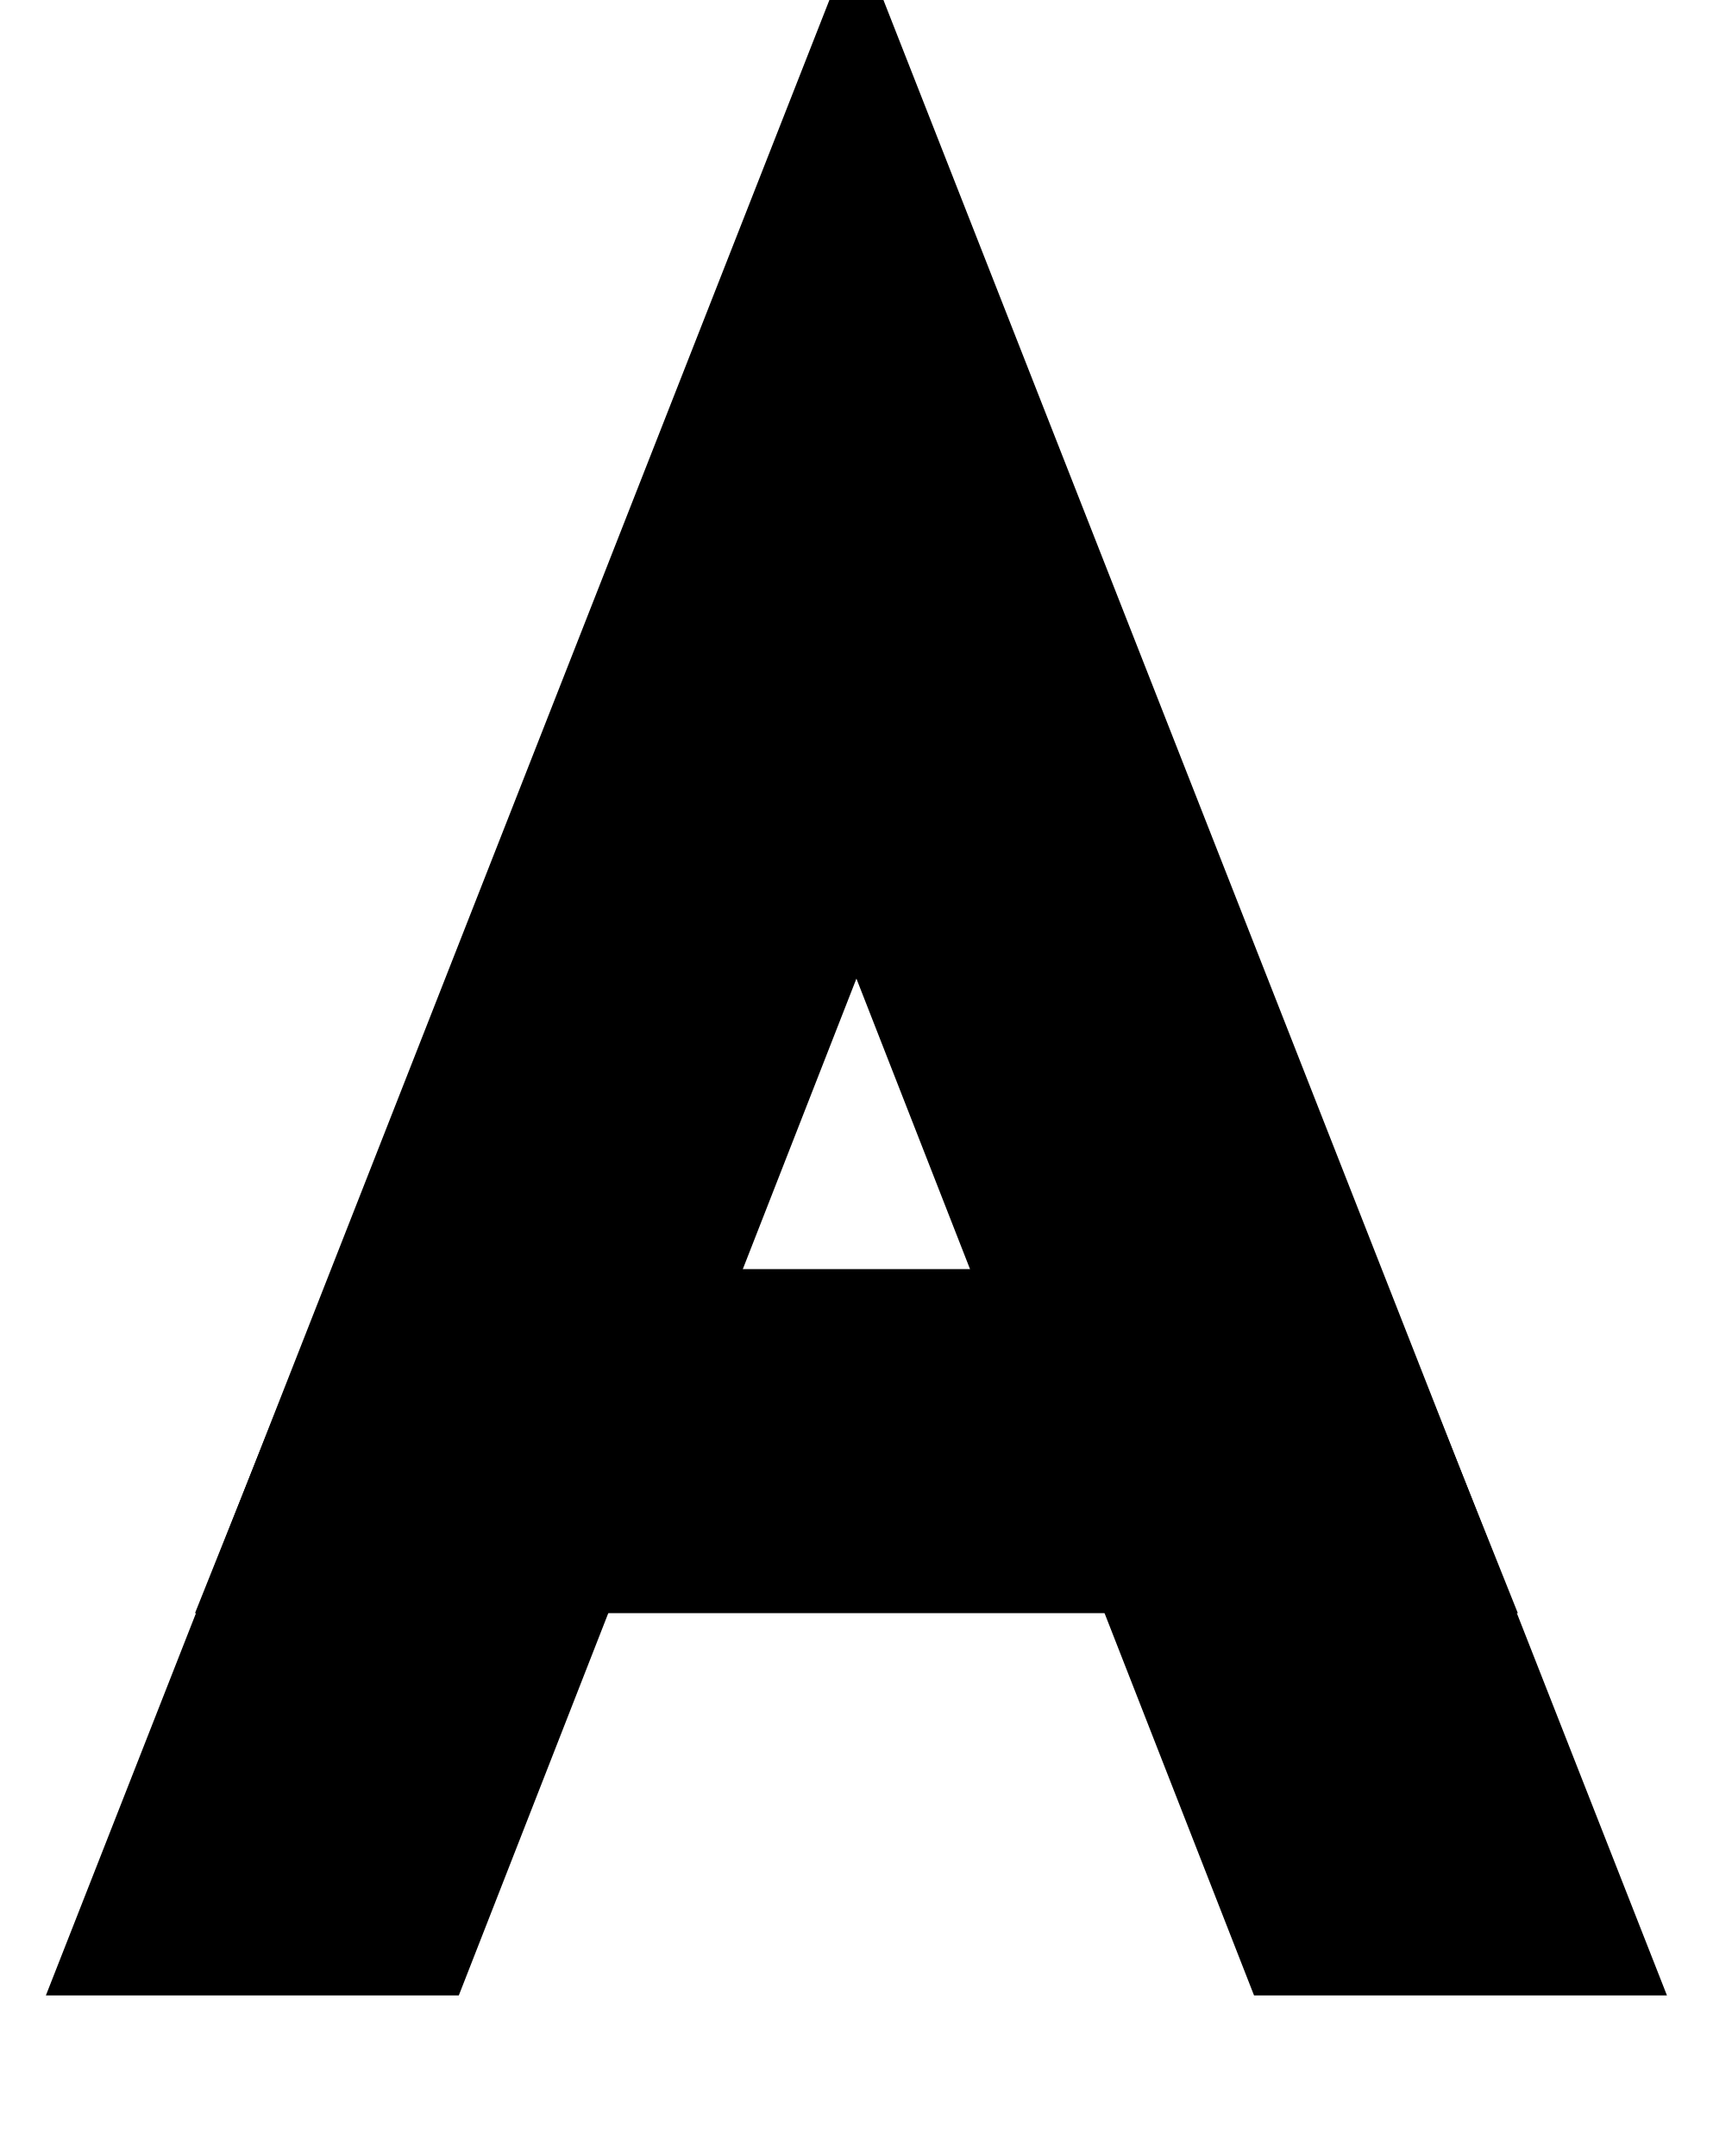
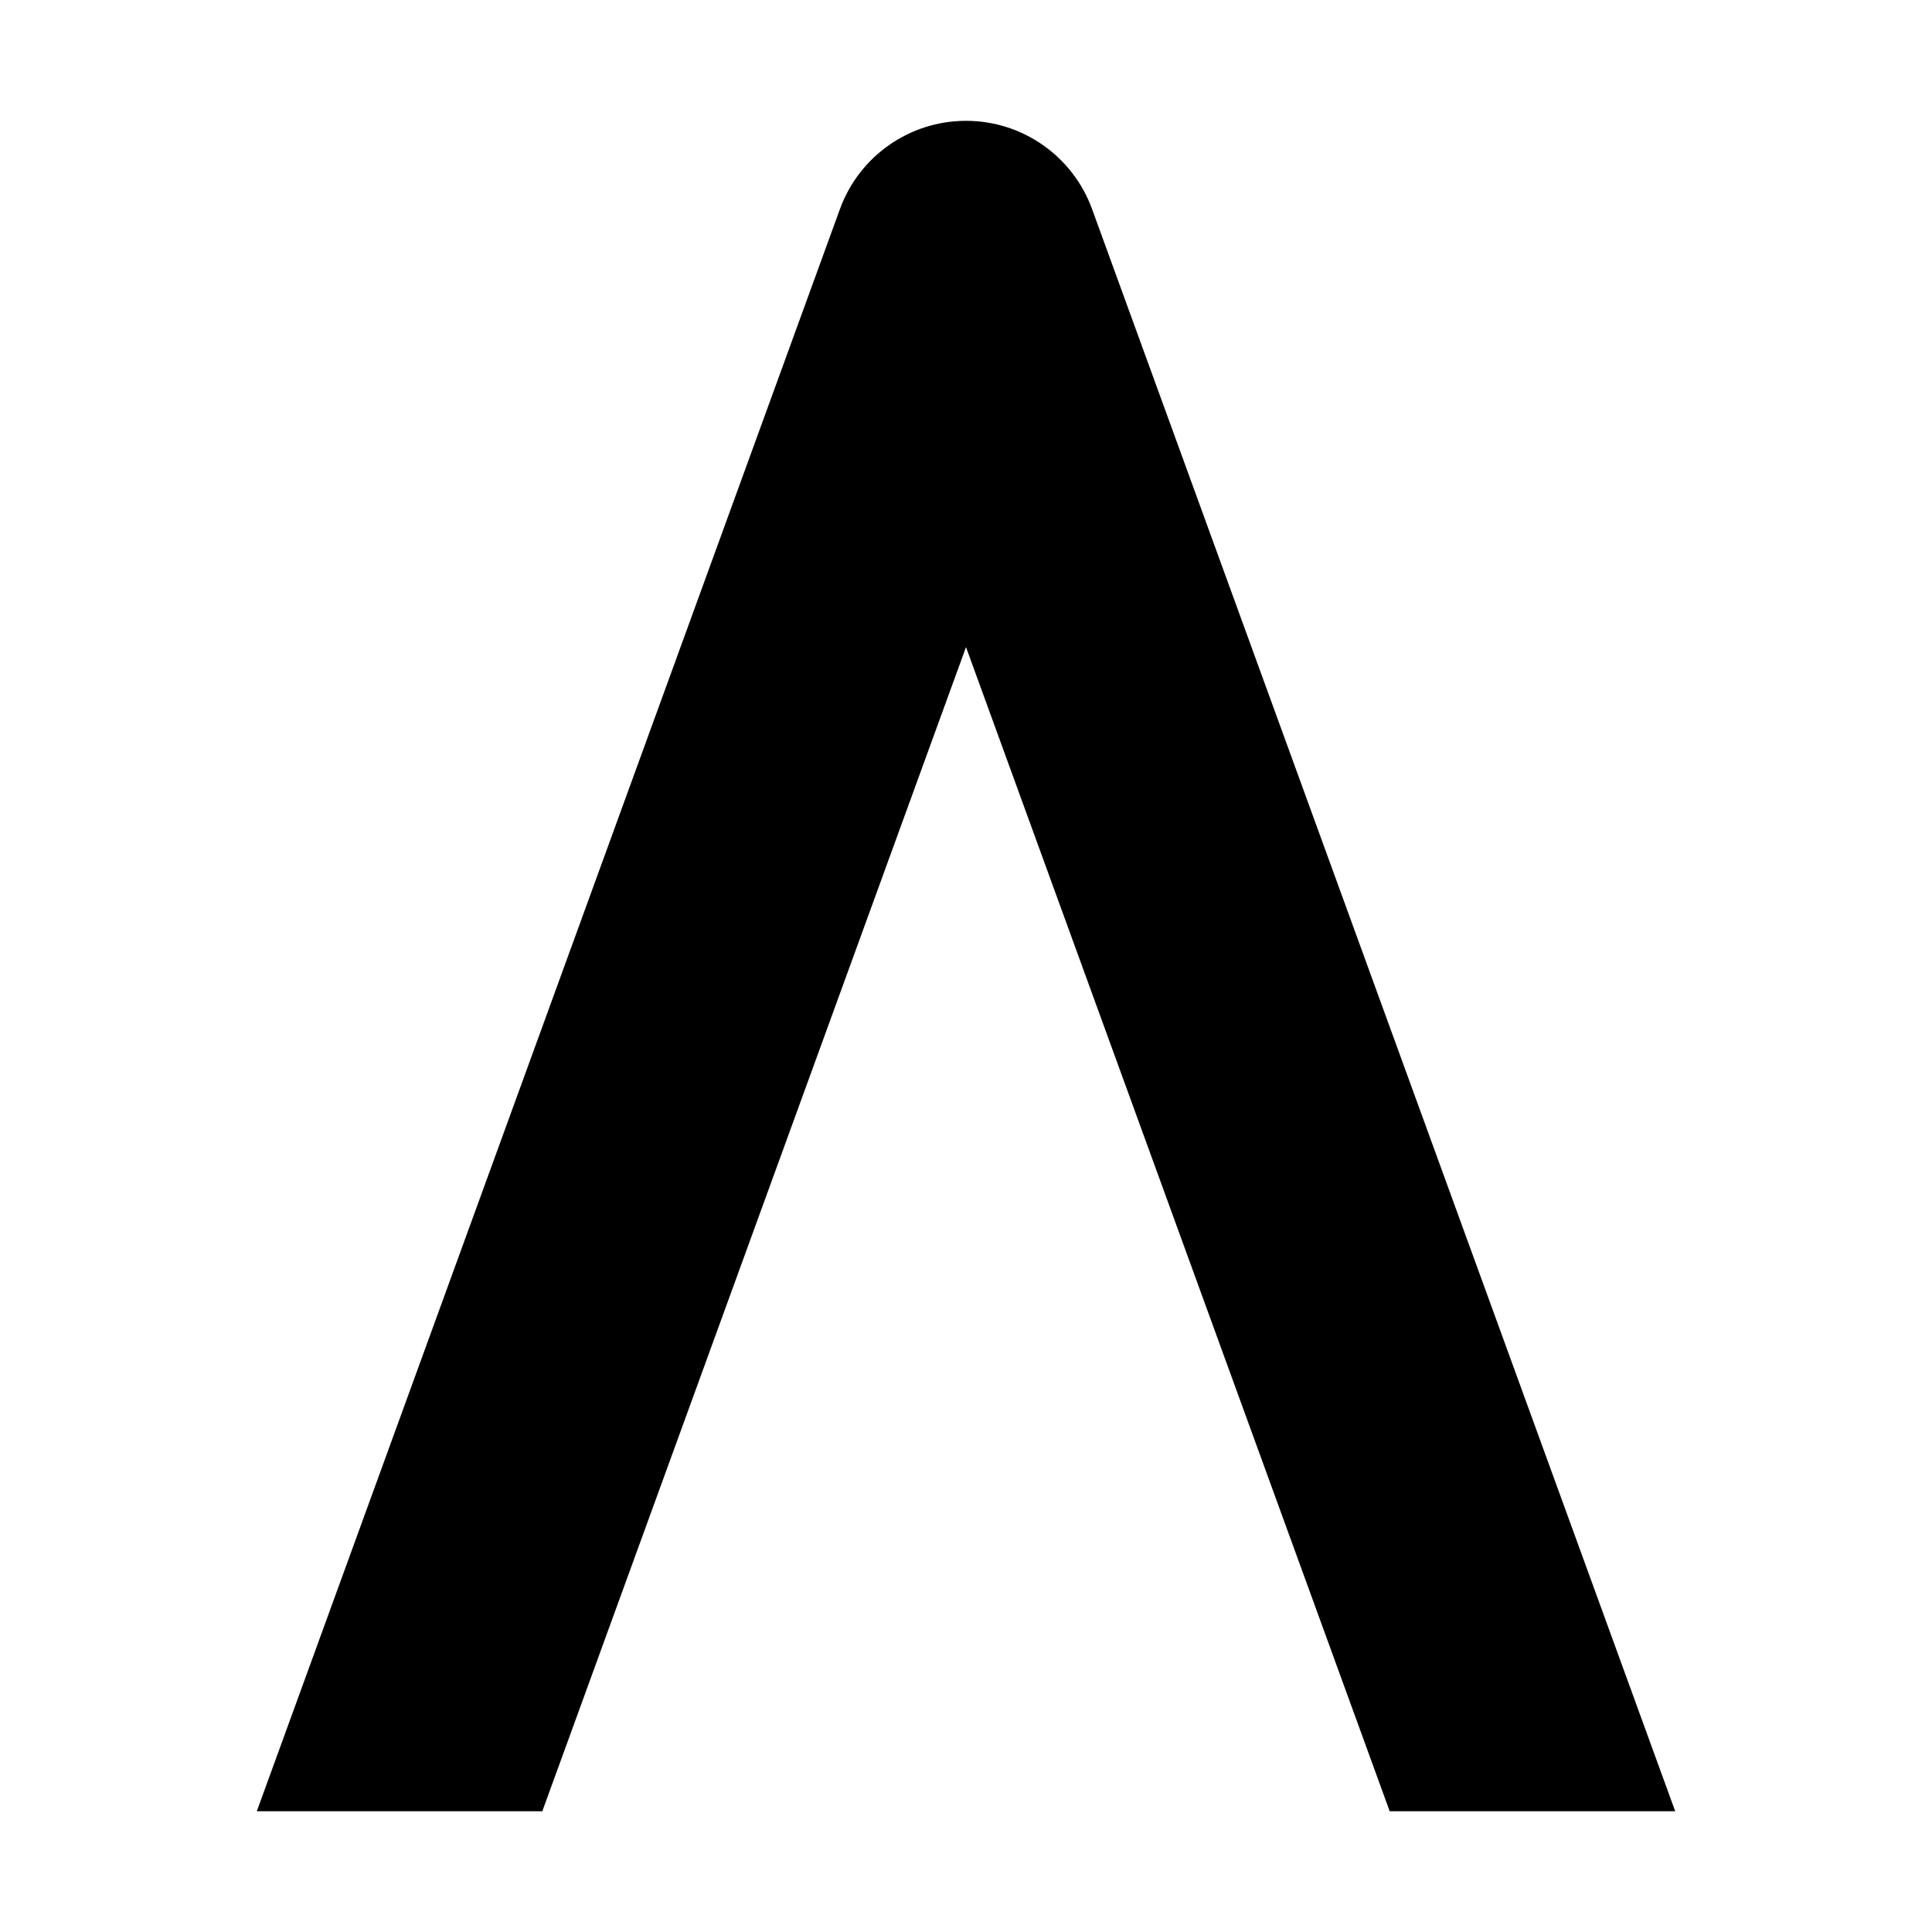
- <svg xmlns="http://www.w3.org/2000/svg" width="448" height="564" viewBox="288 228 448 564" fill="none">
-   <g transform="translate(0 -30)" fill="currentColor">
-     <path fill-rule="evenodd" d="M512 240 300 780h424L512 240Zm0 274-104 266h208L512 514Z" />
-     <path d="M375 590h274l36 90H339l36-90Z" />
+ <svg xmlns="http://www.w3.org/2000/svg" width="512" height="512" viewBox="0 0 512 512" fill="none">
+   <g transform="translate(-28.444 -17.778) scale(17.7778)">
+     <path fill="currentColor" d="M5.428 28.000L14.121 4.116A2.000 2.000 0 0 1 17.879 4.116L26.572 28.000L22.316 28.000L14.121 5.484A2.000 2.000 0 0 0 17.879 5.484L9.684 28.000Z" />
  </g>
</svg>
